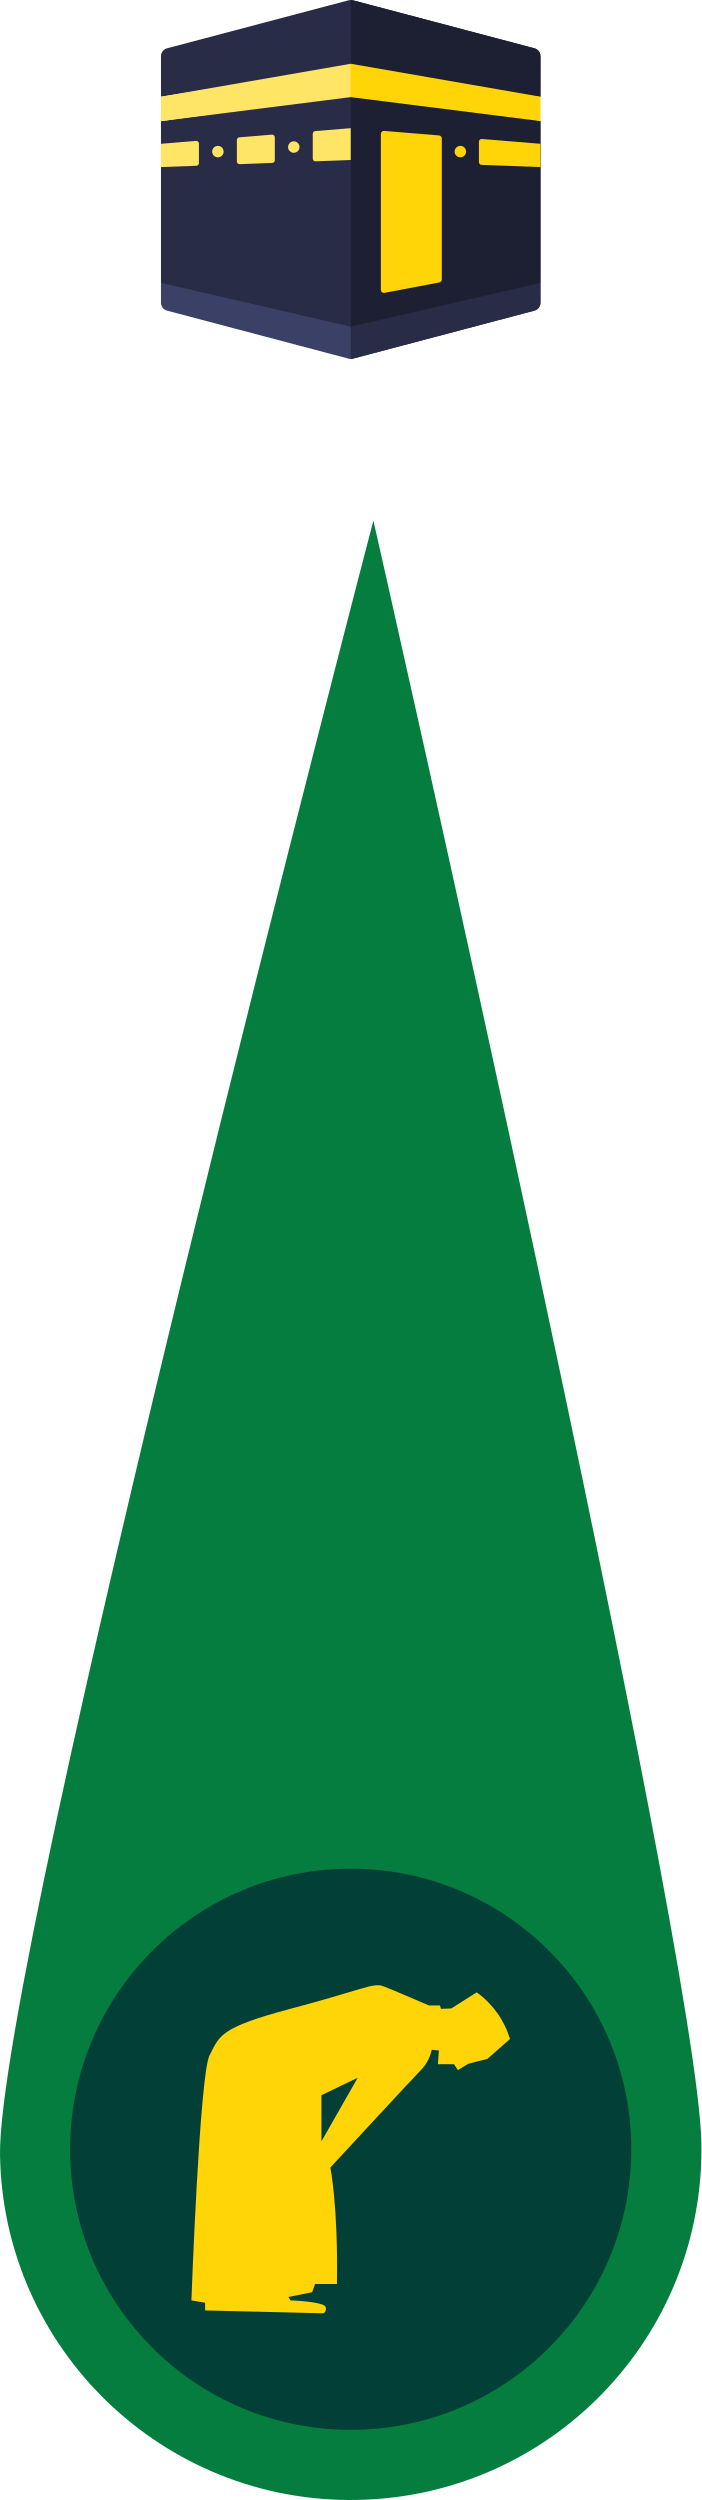
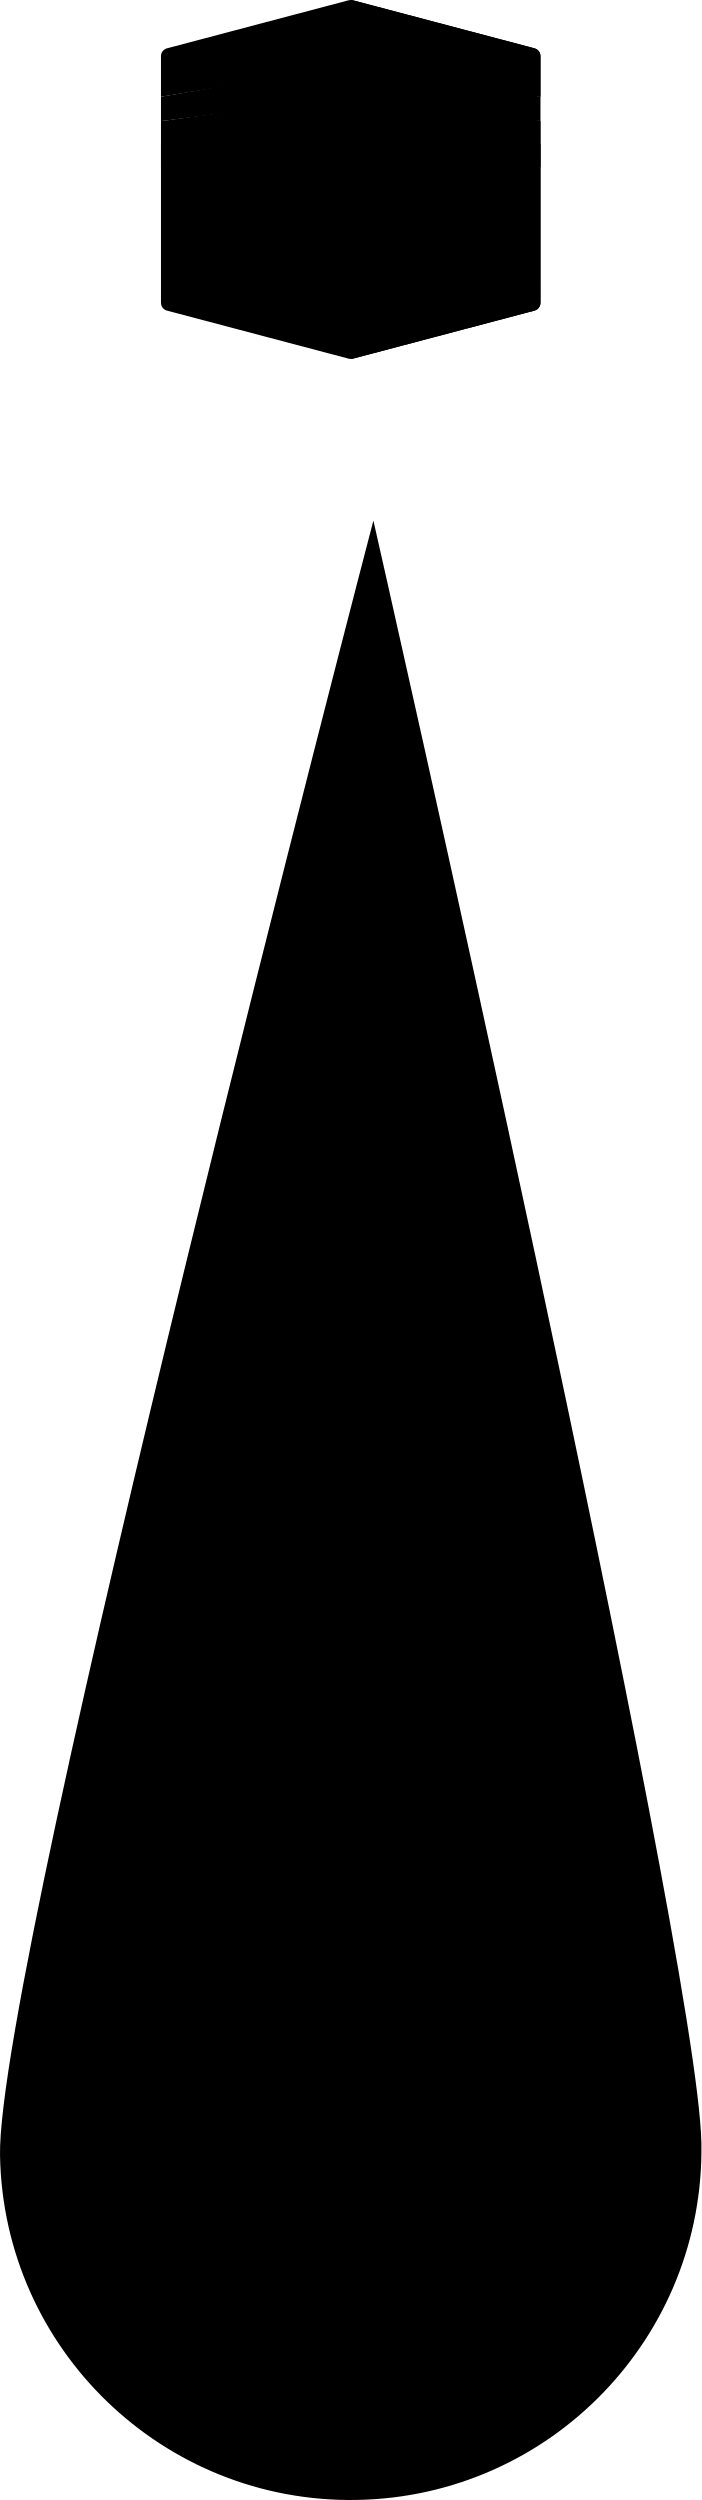
<svg xmlns="http://www.w3.org/2000/svg" viewBox="0 0 102.625 365.769">
-   <defs>
-     <style>.cls-1{fill:#3a4066;}.cls-2{fill:#292c47;}.cls-3{fill:#1d2033;}.cls-4{fill:#ffd508;}.cls-5{fill:#ffe565;}.cls-6{fill:#047d3f;}.cls-7{fill:#013f37;}</style>
-   </defs>
  <g id="Layer_2" data-name="Layer 2">
    <g id="Layer_1-2" data-name="Layer 1">
      <path class="cls-1" d="M23.552,41.387V44.303a1.183,1.183,0,0,0,.881,1.144l26.578,7.03a1.185,1.185,0,0,0,.605,0s25.391-6.716,26.578-7.03a1.183,1.183,0,0,0,.881-1.144v-2.916Z" />
      <path class="cls-2" d="M51.313,52.516a1.181,1.181,0,0,0,.302-.039L67.618,48.244l10.575-2.797a1.183,1.183,0,0,0,.881-1.144v-2.916h-27.761Z" />
      <path class="cls-2" d="M23.552,17.72V41.387l27.761,6.403,27.761-6.403V17.72l-27.761-3.836Z" />
      <path class="cls-2" d="M78.193,7.069,51.615.039a1.181,1.181,0,0,0-.605,0L24.432,7.069a1.182,1.182,0,0,0-.88,1.143v5.94l27.761-4.497,27.761,4.497V8.212a1.182,1.182,0,0,0-.88-1.143Z" />
      <path class="cls-3" d="M79.074,41.387l-27.761,6.403V0A1.181,1.181,0,0,1,51.615.039L78.193,7.069A1.182,1.182,0,0,1,79.074,8.212Zm-27.761-27.177,16.04.749L79.074,17.72V14.152l-11.721-.82-16.04-4.002Z" />
      <path class="cls-4" d="M64.236,19.816,56.195,19.153a.434.434,0,0,0-.47.432V42.421a.434.434,0,0,0,.515.426l8.042-1.526a.434.434,0,0,0,.353-.426V20.249a.434.434,0,0,0-.398-.433Z" />
      <path class="cls-5" d="M51.313,14.21,23.552,17.72V14.152l27.761-4.823.456,2.612Z" />
      <path class="cls-4" d="M79.074,21.039l-8.579-.707a.392.392,0,0,0-.424.391v3.009a.392.392,0,0,0,.377.392l8.626.322Z" />
      <path class="cls-5" d="M23.552,21.039v3.406l5.175-.193a.392.392,0,0,0,.377-.392V21.007a.392.392,0,0,0-.424-.391Z" />
      <path class="cls-5" d="M34.656,20.484v3.14a.393.393,0,0,0,.407.392l4.768-.178a.392.392,0,0,0,.377-.391V20.091a.392.392,0,0,0-.424-.391l-4.769.393a.392.392,0,0,0-.36.391Z" />
      <path class="cls-5" d="M46.167,23.601l5.146-.192V18.75l-5.193.428a.391.391,0,0,0-.36.39V23.209a.392.392,0,0,0,.406.392Z" />
      <path class="cls-5" d="M32.718,22.181A.838.838,0,1,1,31.88,21.343a.838.838,0,0,1,.838.838Z" />
      <path class="cls-5" d="M43.822,21.515a.838.838,0,1,1-.838-.838.838.838,0,0,1,.838.838Z" />
      <path class="cls-4" d="M68.191,22.181a.838.838,0,1,1-.838-.838.838.838,0,0,1,.838.838Z" />
      <path class="cls-4" d="M51.313,14.21,79.074,17.72V14.152l-27.761-4.823Z" />
      <path class="cls-6" d="M.003,315.349C-.491,287.013,54.63,76.165,54.63,76.165s47.493,209.057,47.988,237.393A51.315,51.315,0,0,1,.003,315.349Z" />
      <circle class="cls-7" cx="51.31" cy="314.454" r="41.052" />
      <path class="cls-4" d="M69.741,291.496l-3.715,2.357-1.518.056-.13-.494H62.755s-5.246-2.283-6.708-2.826-3.086.543-13.577,3.32-10.337,4.011-11.806,6.788c-1.463,2.777-2.66,35.867-2.66,35.867l2.006.346v1.123l17.317.42a.748.748,0,0,0,.272-1c-.537-.734-5.091-.889-5.091-.889l-.309-.5,3.474-.697.42-1.197h3.203c.191-11.374-.963-17.045-.963-17.045s11.596-12.546,13.114-14.12a6.051,6.051,0,0,0,1.716-3.104l1.043.099-.136,2.006h2.351l.58.87s1.333-.852,1.524-.926c.191-.08,2.777-.716,2.777-.716l3.314-2.913A12.962,12.962,0,0,0,69.741,291.496ZM47.028,313.29v-6.748l5.309-2.551Z" />
    </g>
  </g>
</svg>
